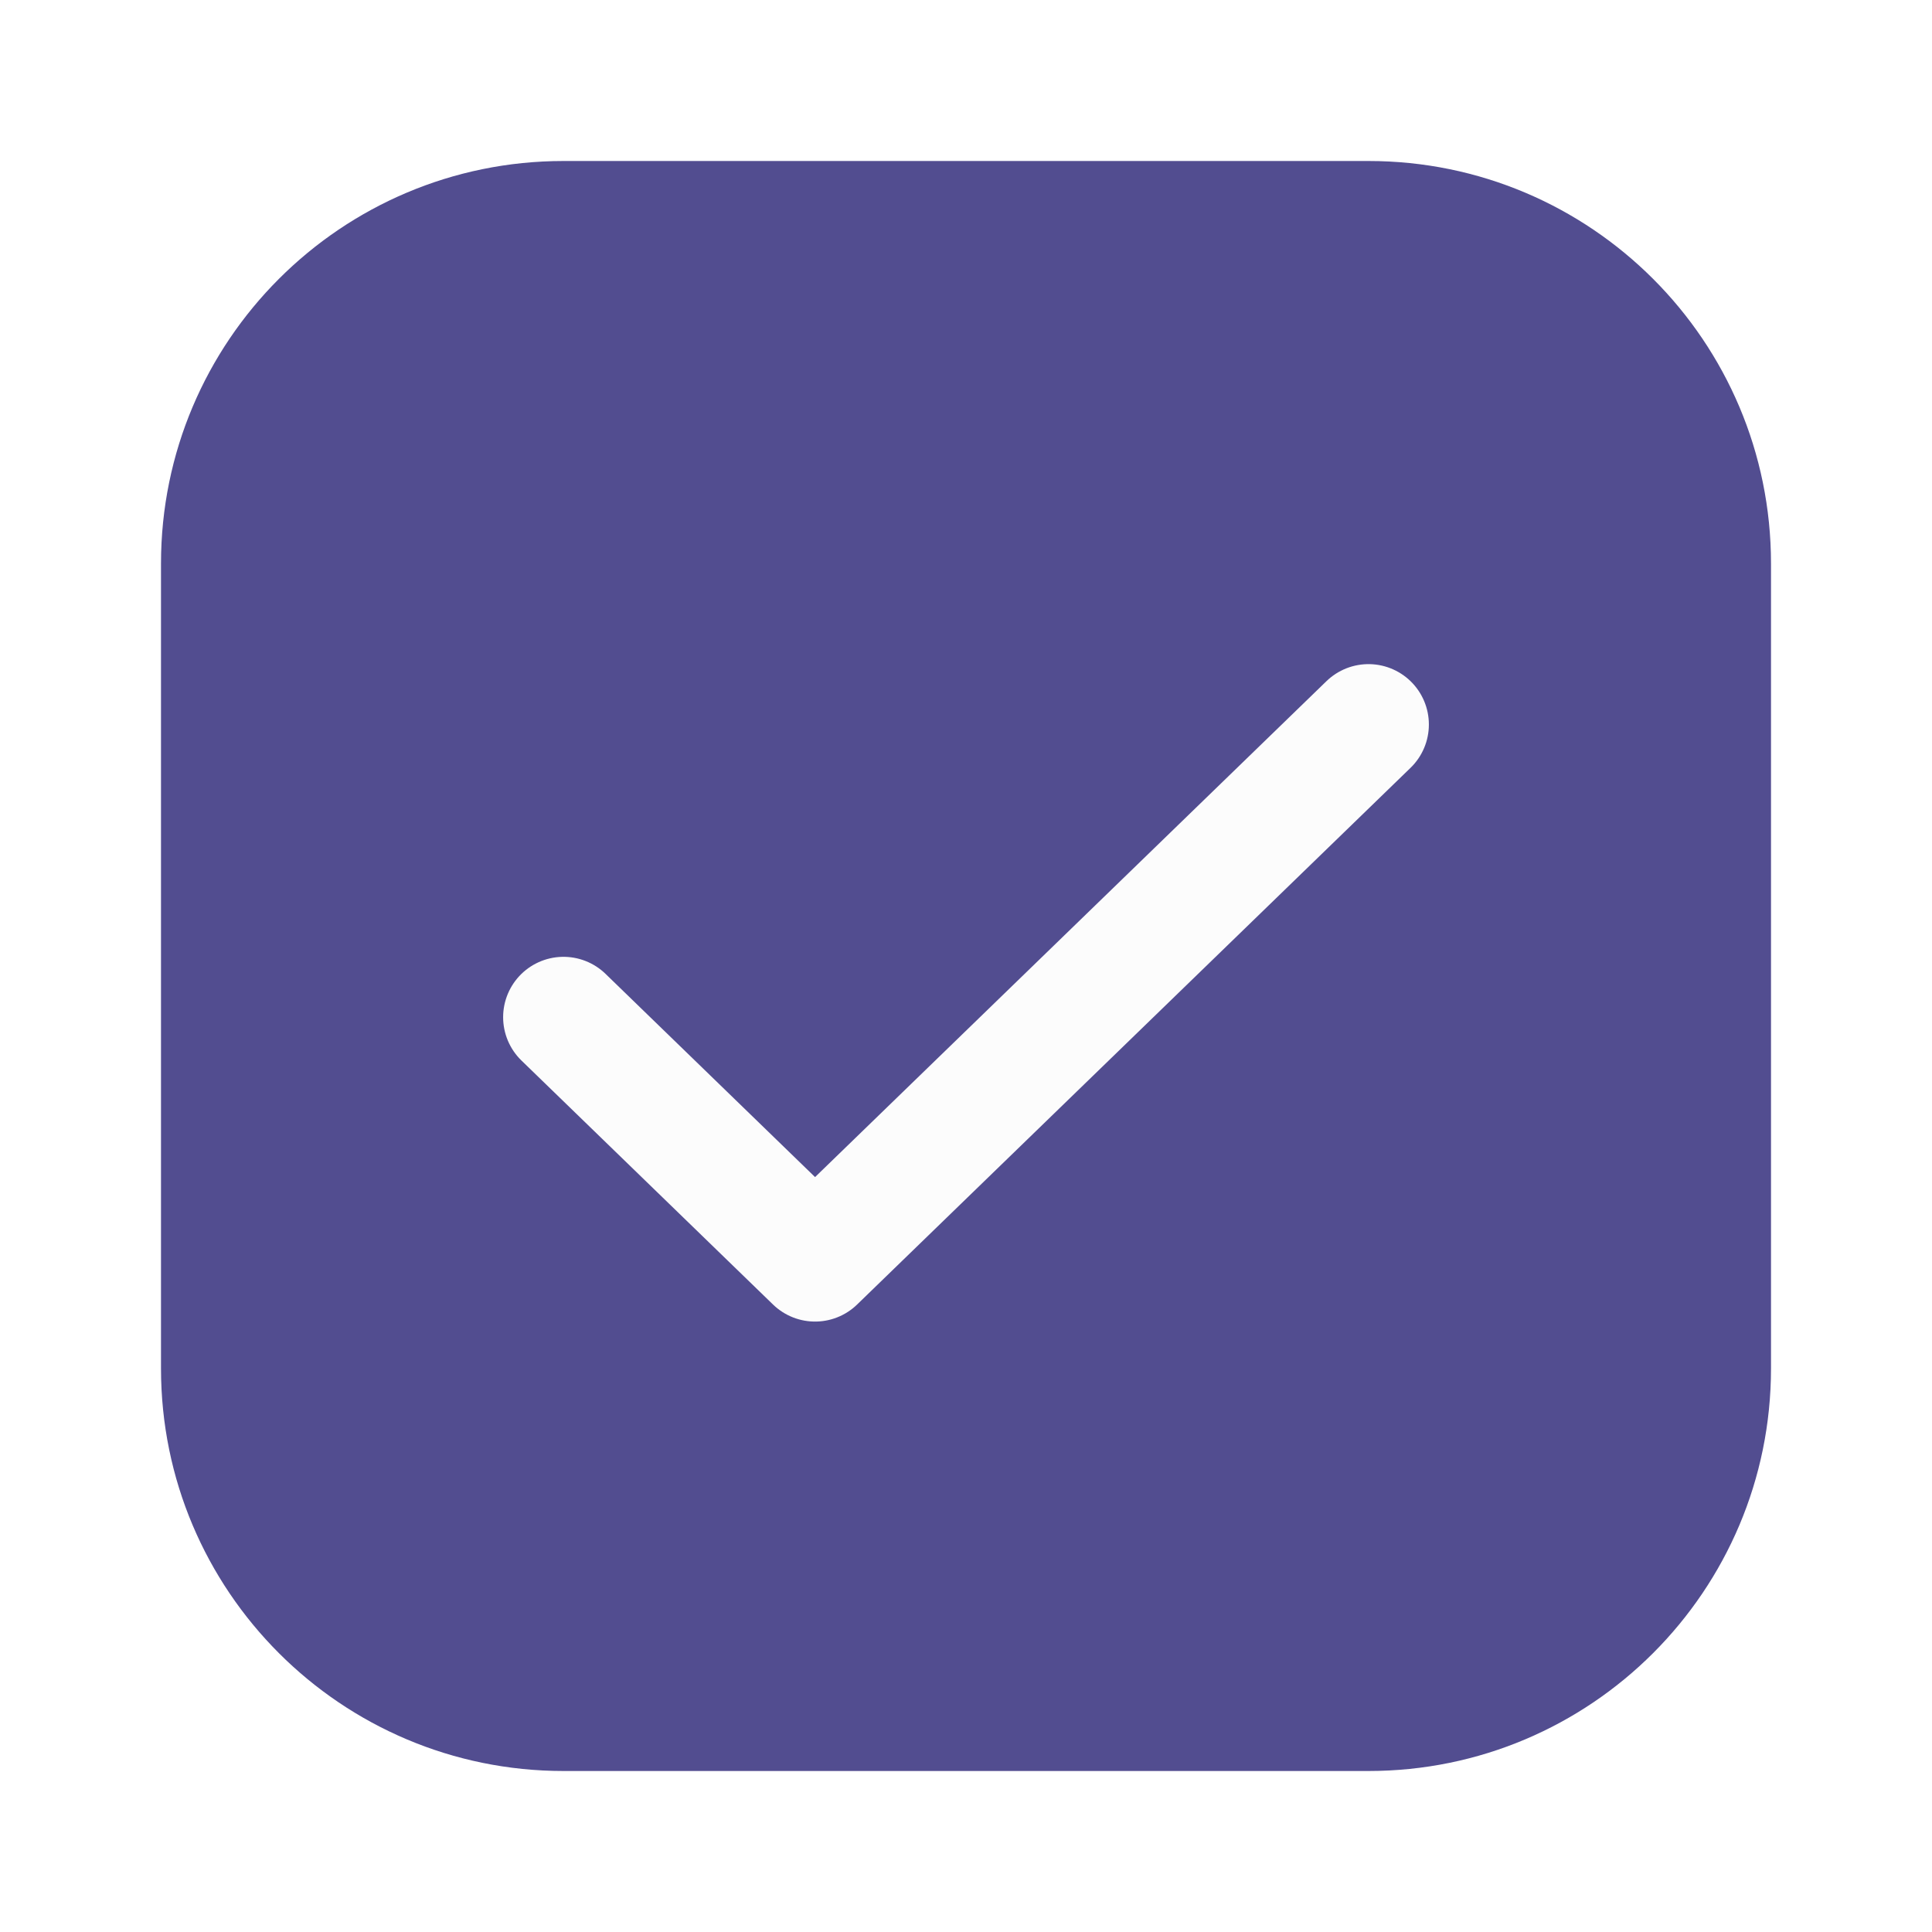
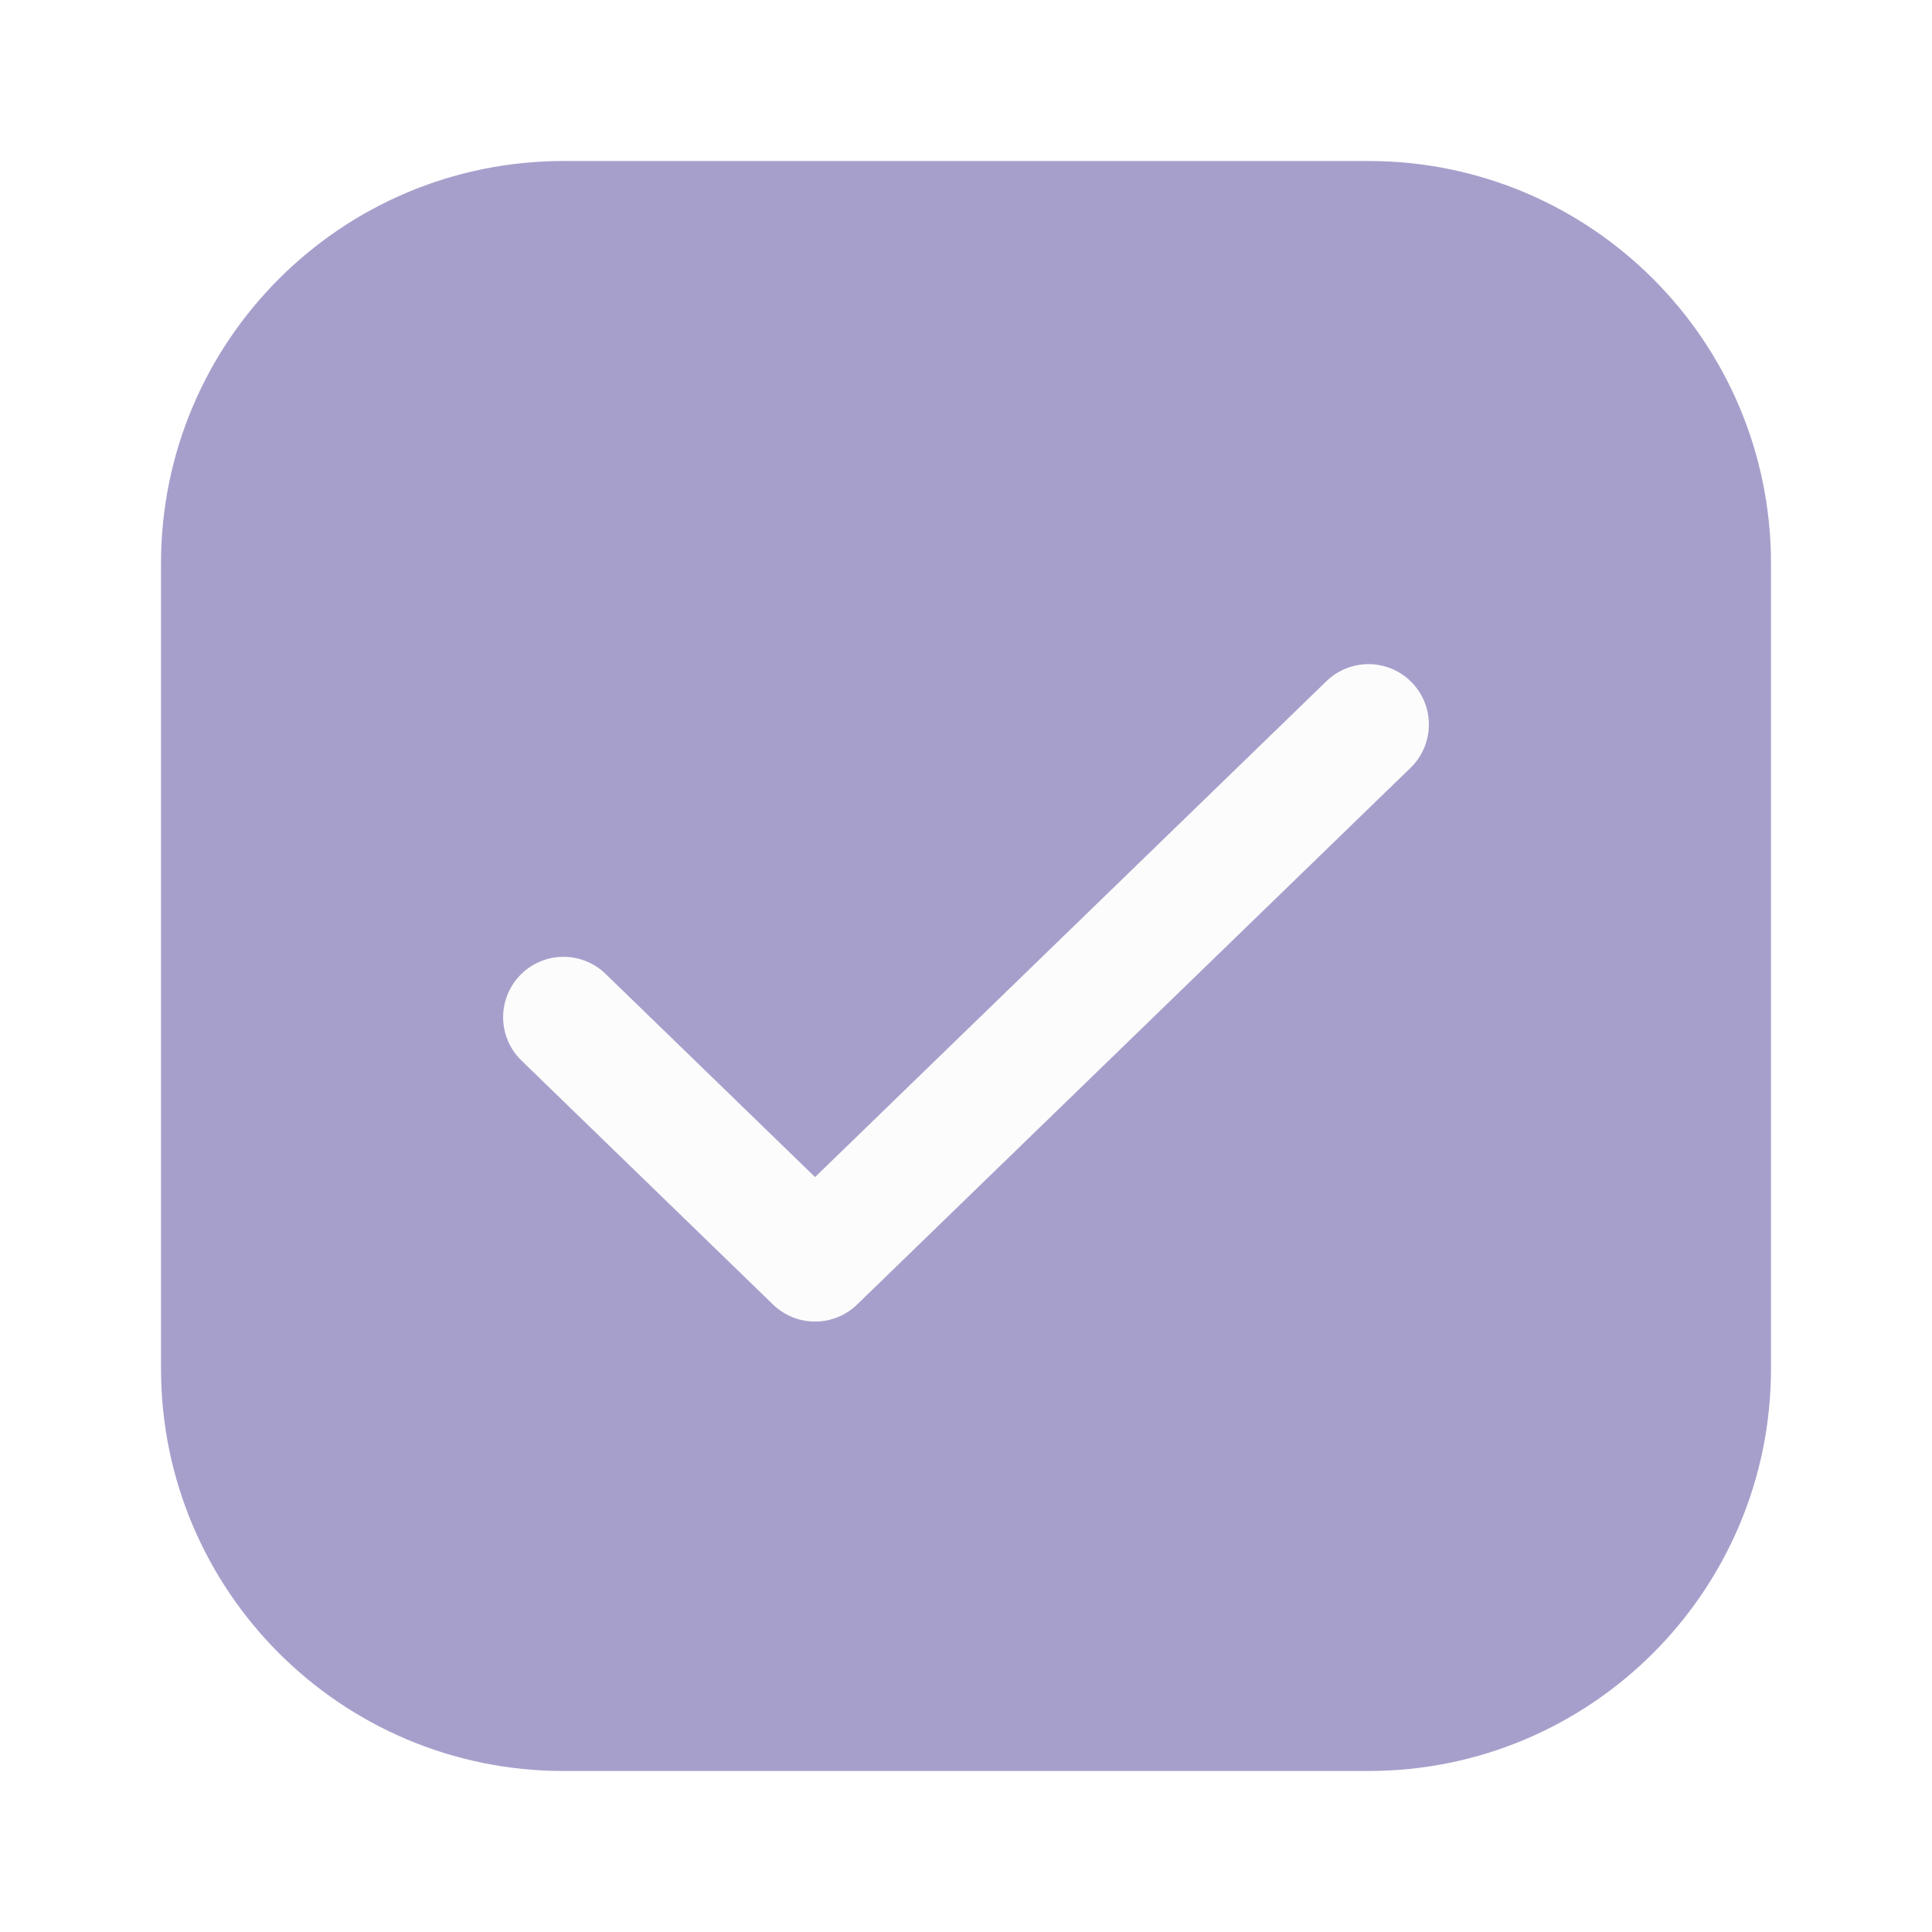
<svg xmlns="http://www.w3.org/2000/svg" width="24" height="24" viewBox="0 0 24 24" fill="none">
-   <rect x="2" y="2" width="20" height="20" rx="5" fill="#524D90" />
+   <rect x="2" y="2" width="20" height="20" rx="5" fill="#A79FCB" />
  <path d="M17 9L10.125 15.667L7 12.636" stroke="#FCFCFC" stroke-width="1.5" stroke-linecap="round" stroke-linejoin="round" />
</svg>
